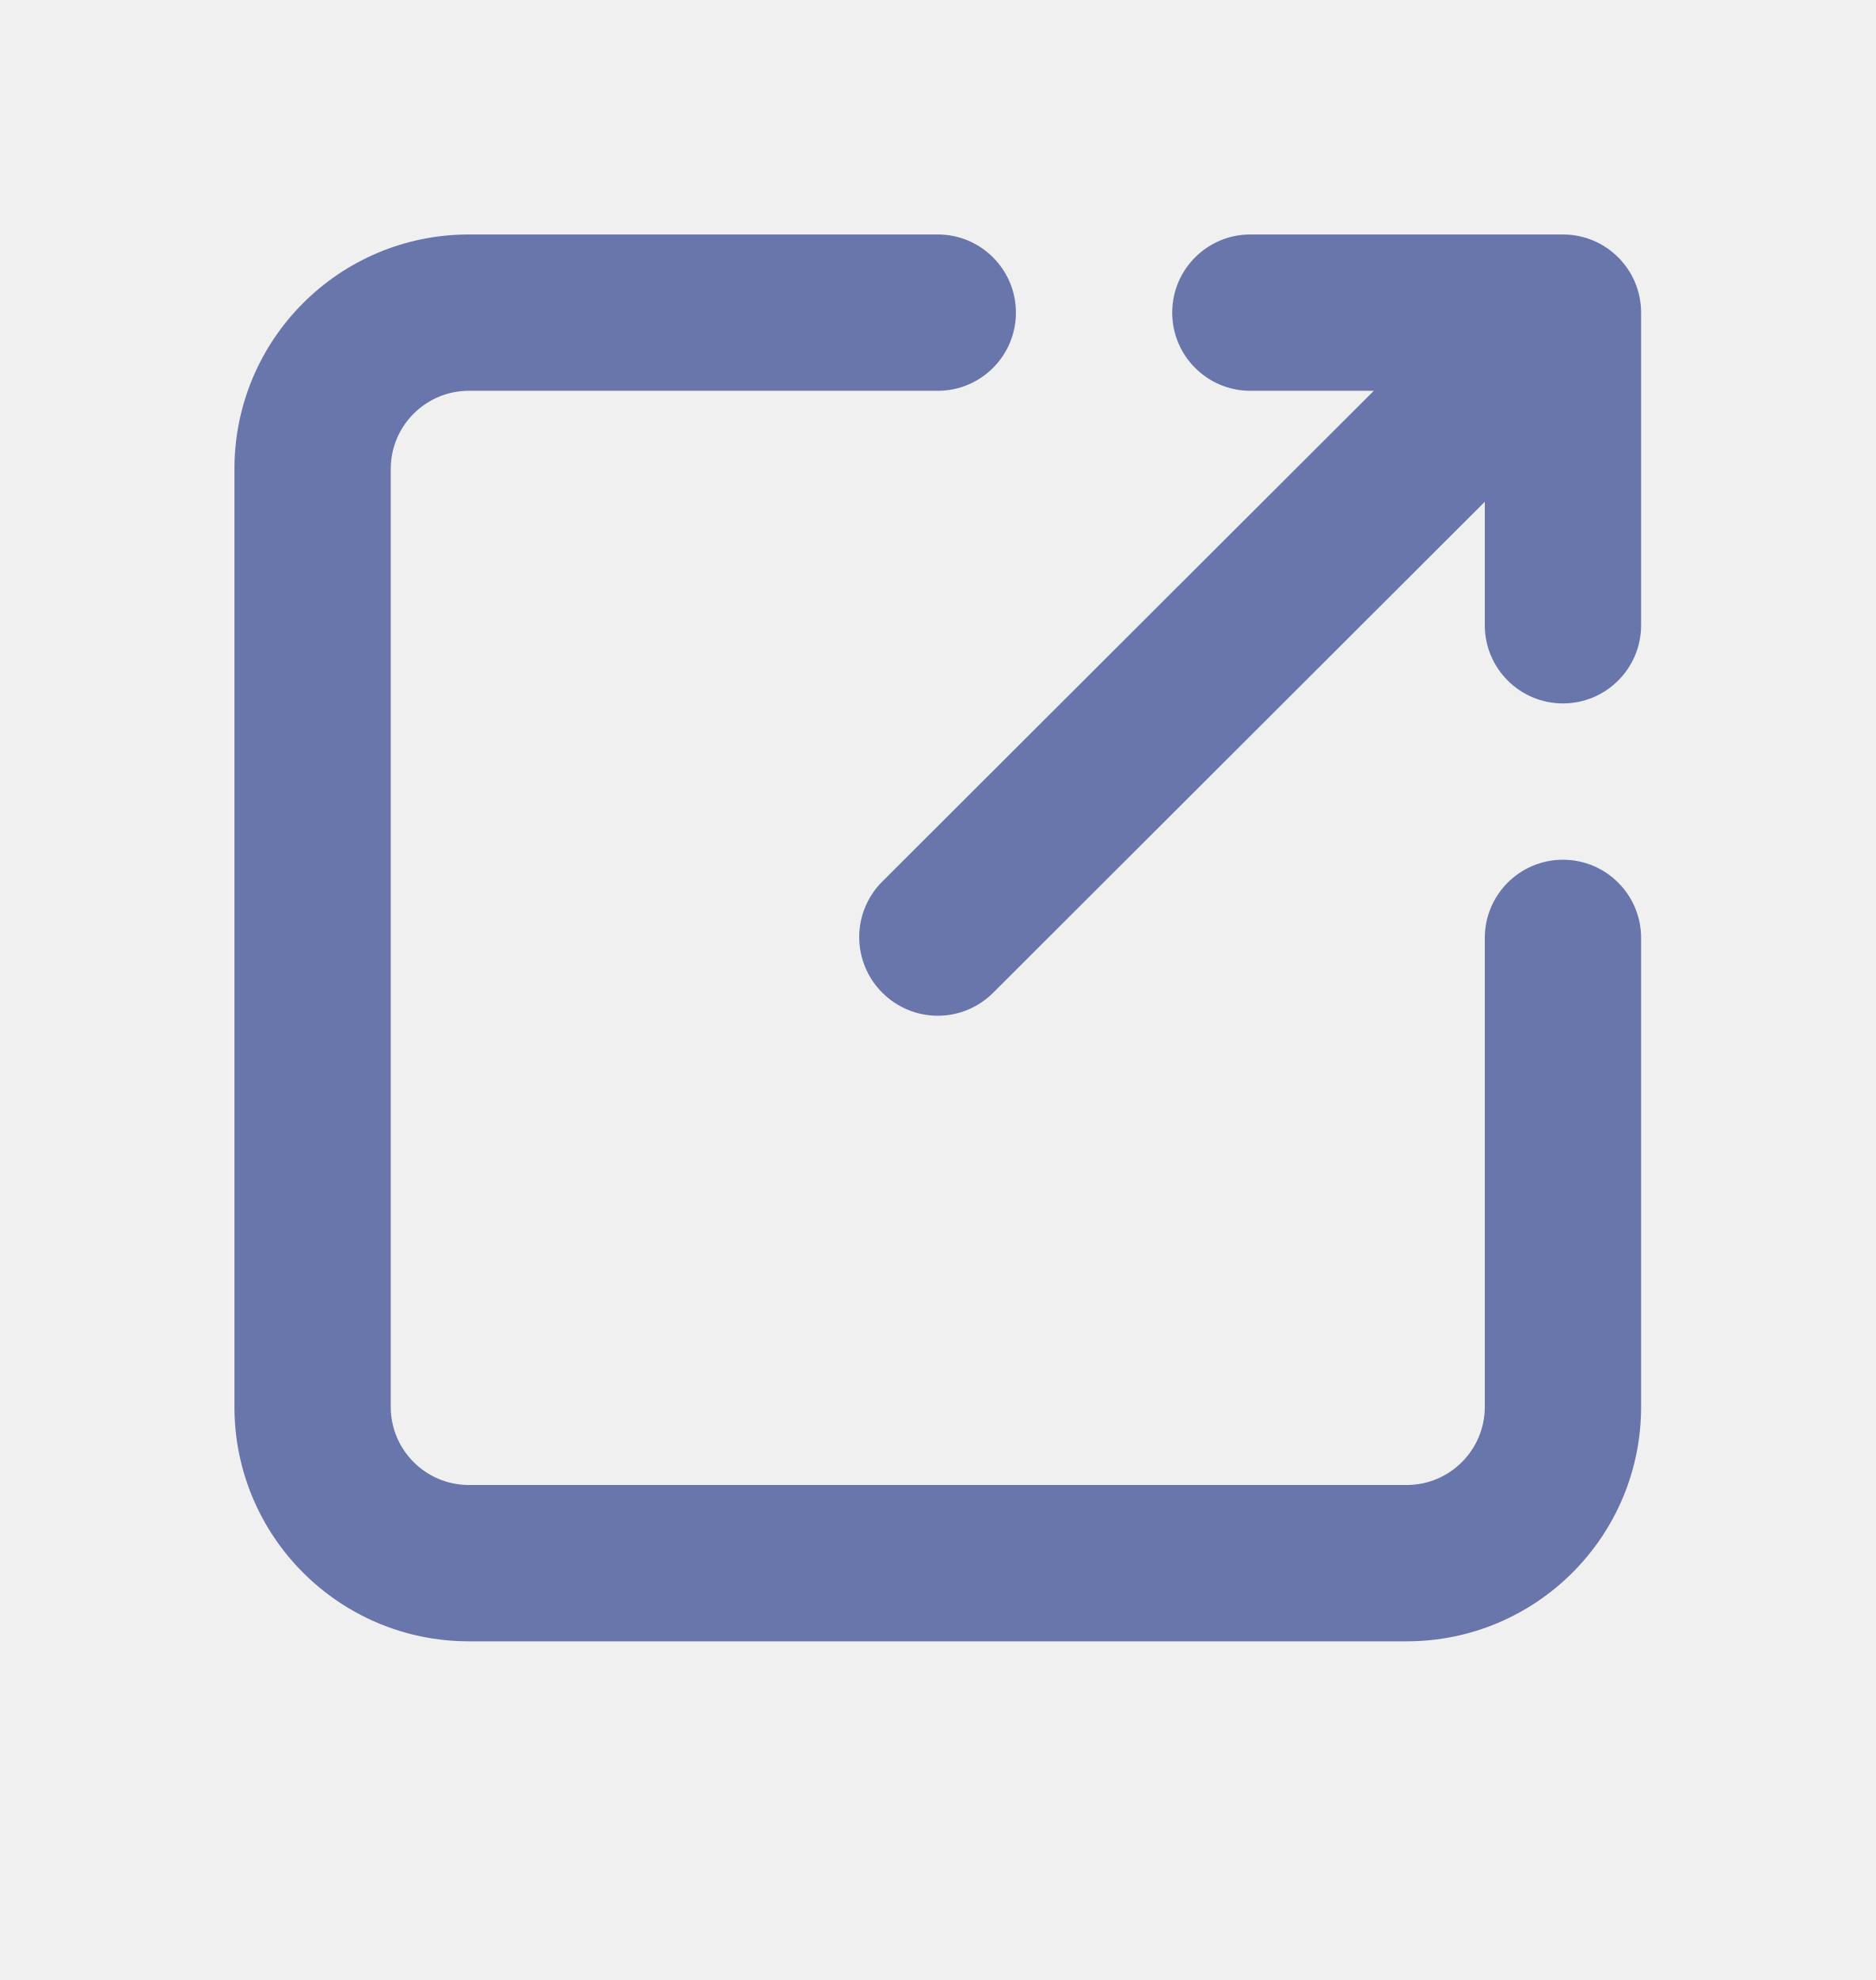
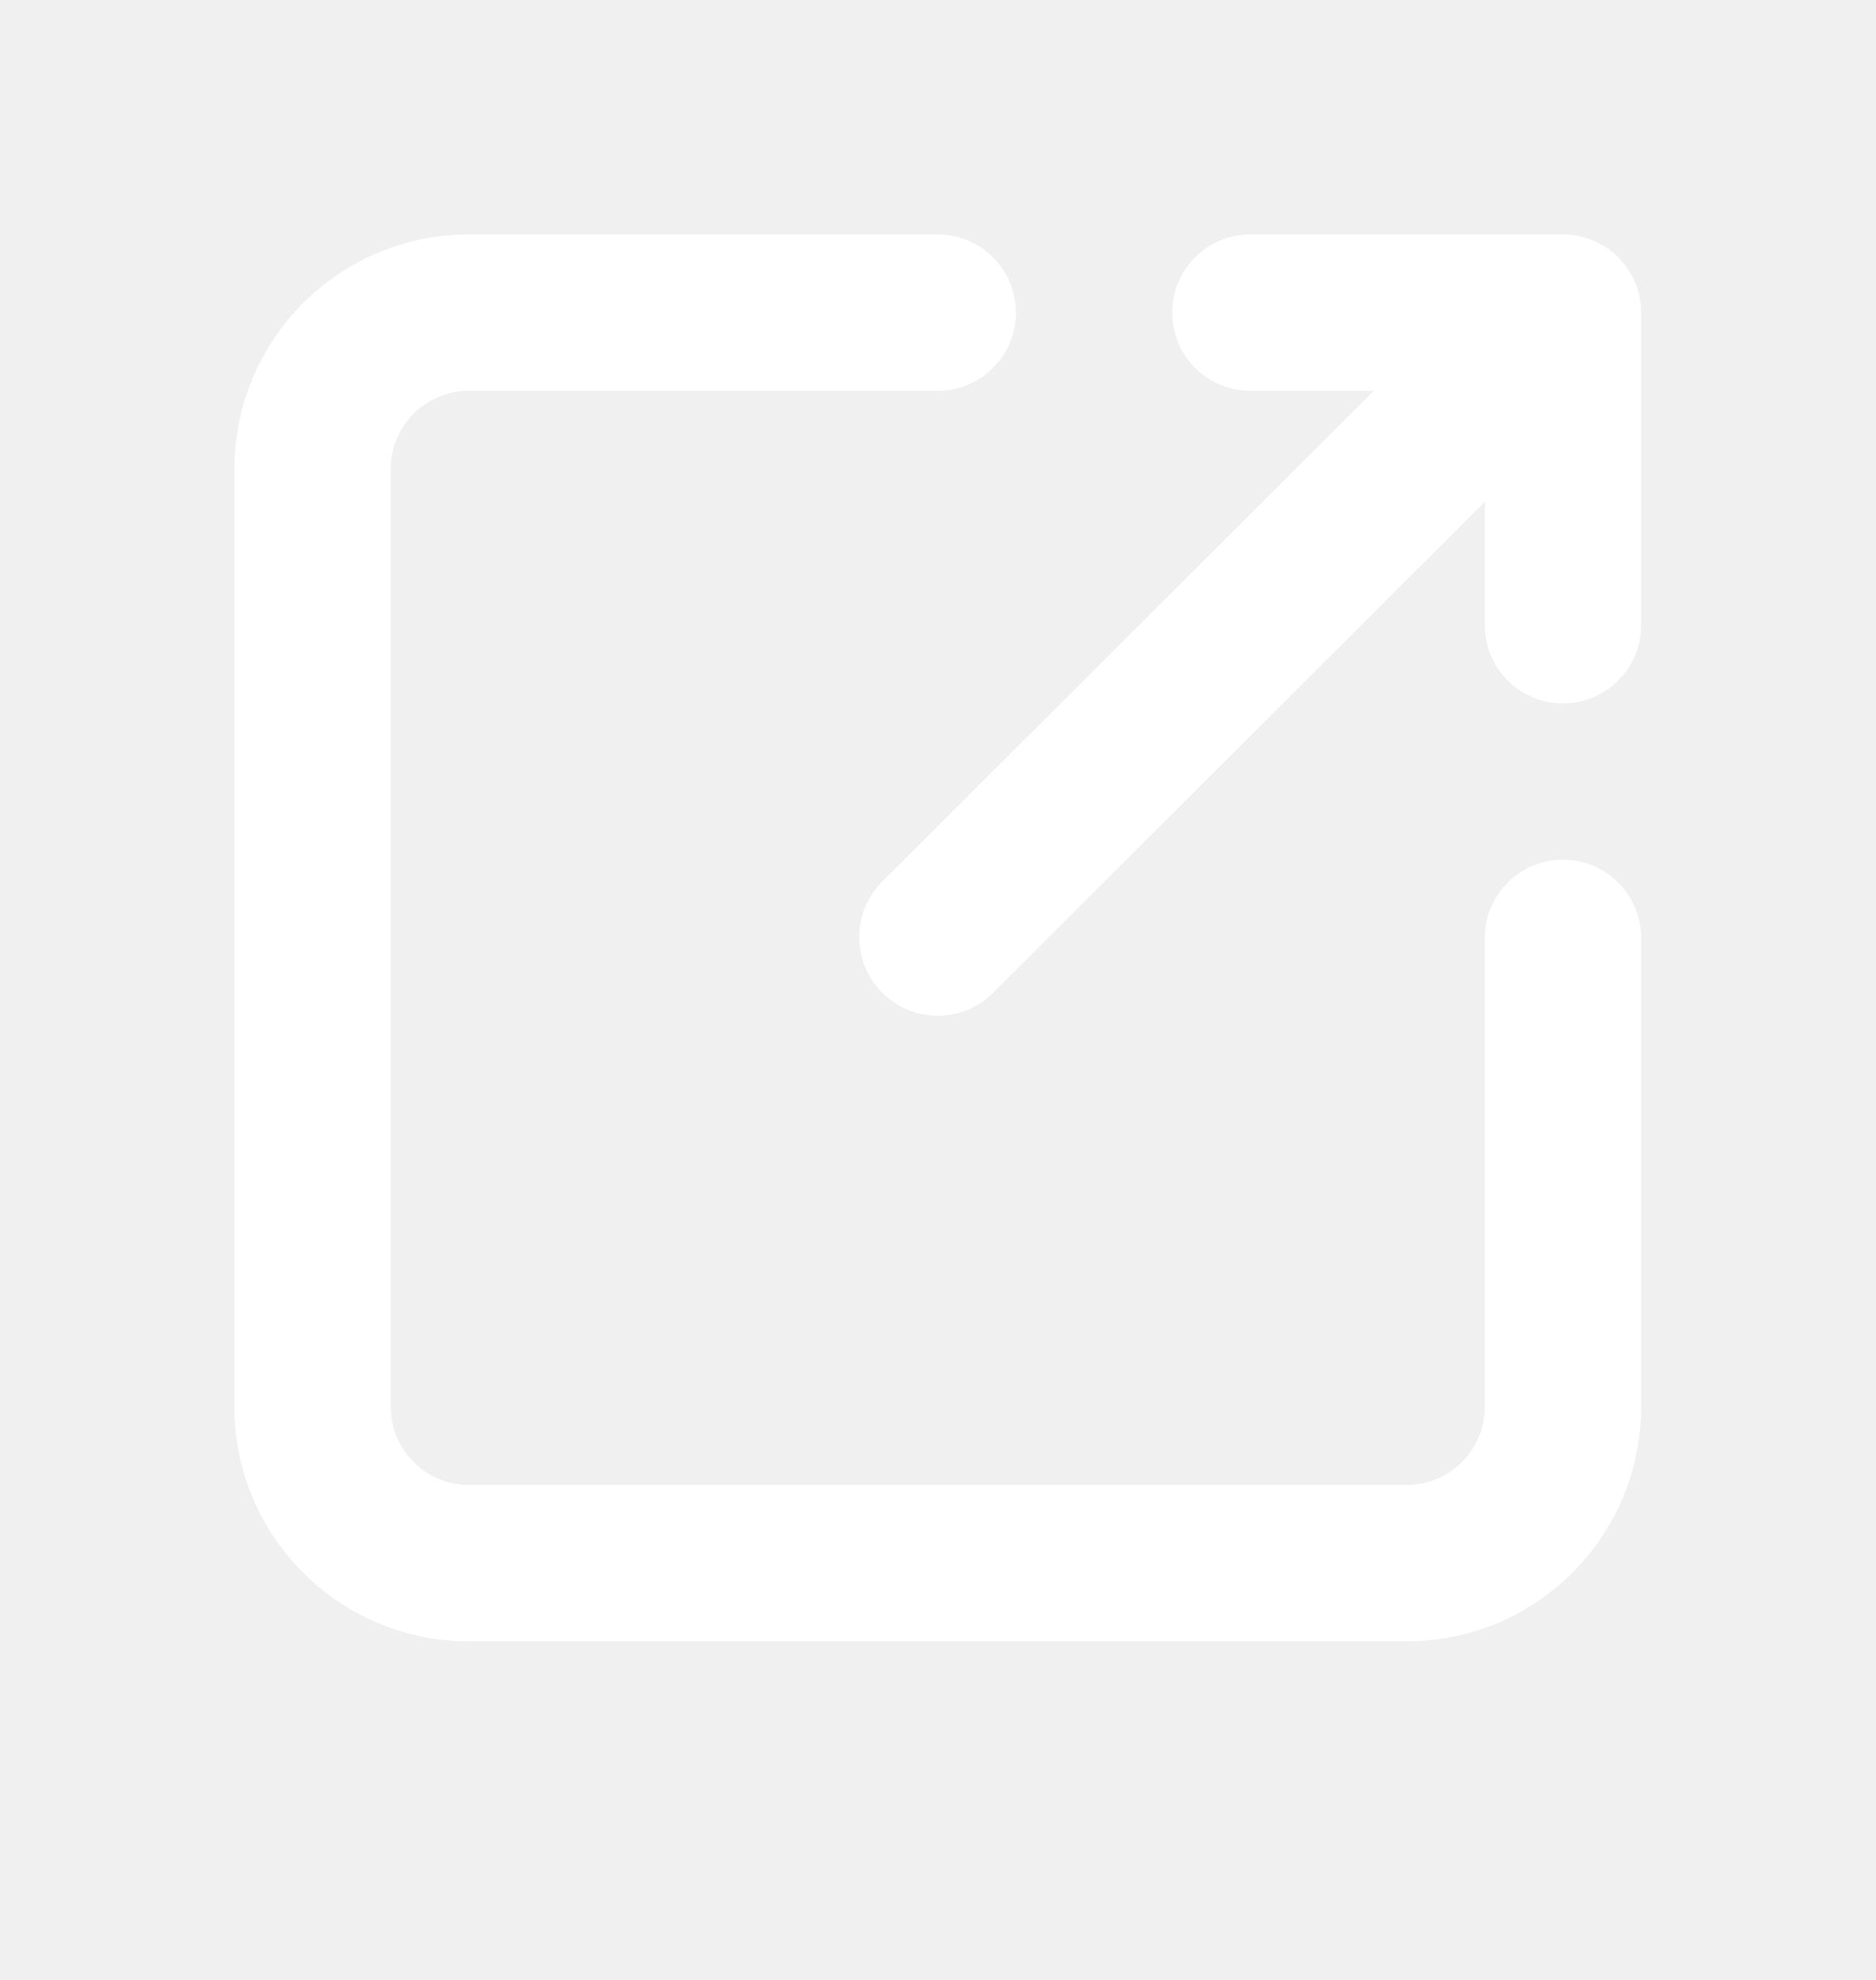
<svg xmlns="http://www.w3.org/2000/svg" width="18" height="19" viewBox="0 0 18 19">
  <defs>
    <filter id="mtd9ni8d7a">
      <feColorMatrix in="SourceGraphic" values="0 0 0 0 0.137 0 0 0 0 0.18 0 0 0 0 0.412 0 0 0 1 0" />
    </filter>
  </defs>
  <g fill="none" fill-rule="evenodd">
    <g>
      <g>
-         <g filter="url(#mtd9ni8d7a)" transform="translate(-1184 -163) translate(1158 72) translate(16 81)">
+         <g filter="url()" transform="translate(-1184 -163) translate(1158 72) translate(16 81)">
          <g fill-rule="nonzero">
-             <path fill="#E22B76" d="M9 2.25c.414 0 .75.336.75.75s-.336.75-.75.75H4.5c-.414 0-.75.336-.75.75v9c0 .414.336.75.75.75h9c.414 0 .75-.336.75-.75V9c0-.414.336-.75.75-.75s.75.336.75.75v4.5c0 1.243-1.007 2.25-2.25 2.25h-9c-1.243 0-2.25-1.007-2.25-2.25v-9c0-1.243 1.007-2.25 2.25-2.25zm6 0c.414 0 .75.336.75.75v3c0 .414-.336.75-.75.75s-.75-.336-.75-.75V4.815l-4.717 4.71c-.141.142-.333.222-.533.222s-.392-.08-.533-.222c-.141-.14-.221-.333-.221-.533s.08-.391.221-.532l4.718-4.71H12c-.414 0-.75-.336-.75-.75s.336-.75.75-.75z" transform="translate(10 10)" />
+             <path fill="#FFF" d="M9 2.25c.414 0 .75.336.75.75s-.336.75-.75.75H4.5c-.414 0-.75.336-.75.75v9c0 .414.336.75.75.75h9c.414 0 .75-.336.75-.75V9c0-.414.336-.75.75-.75s.75.336.75.75v4.5c0 1.243-1.007 2.25-2.25 2.25h-9c-1.243 0-2.25-1.007-2.25-2.25v-9c0-1.243 1.007-2.25 2.25-2.25zm6 0c.414 0 .75.336.75.75v3c0 .414-.336.75-.75.75s-.75-.336-.75-.75V4.815l-4.717 4.71c-.141.142-.333.222-.533.222s-.392-.08-.533-.222c-.141-.14-.221-.333-.221-.533s.08-.391.221-.532l4.718-4.71H12c-.414 0-.75-.336-.75-.75s.336-.75.75-.75z" transform="translate(10 10)" />
          </g>
        </g>
      </g>
    </g>
  </g>
</svg>
